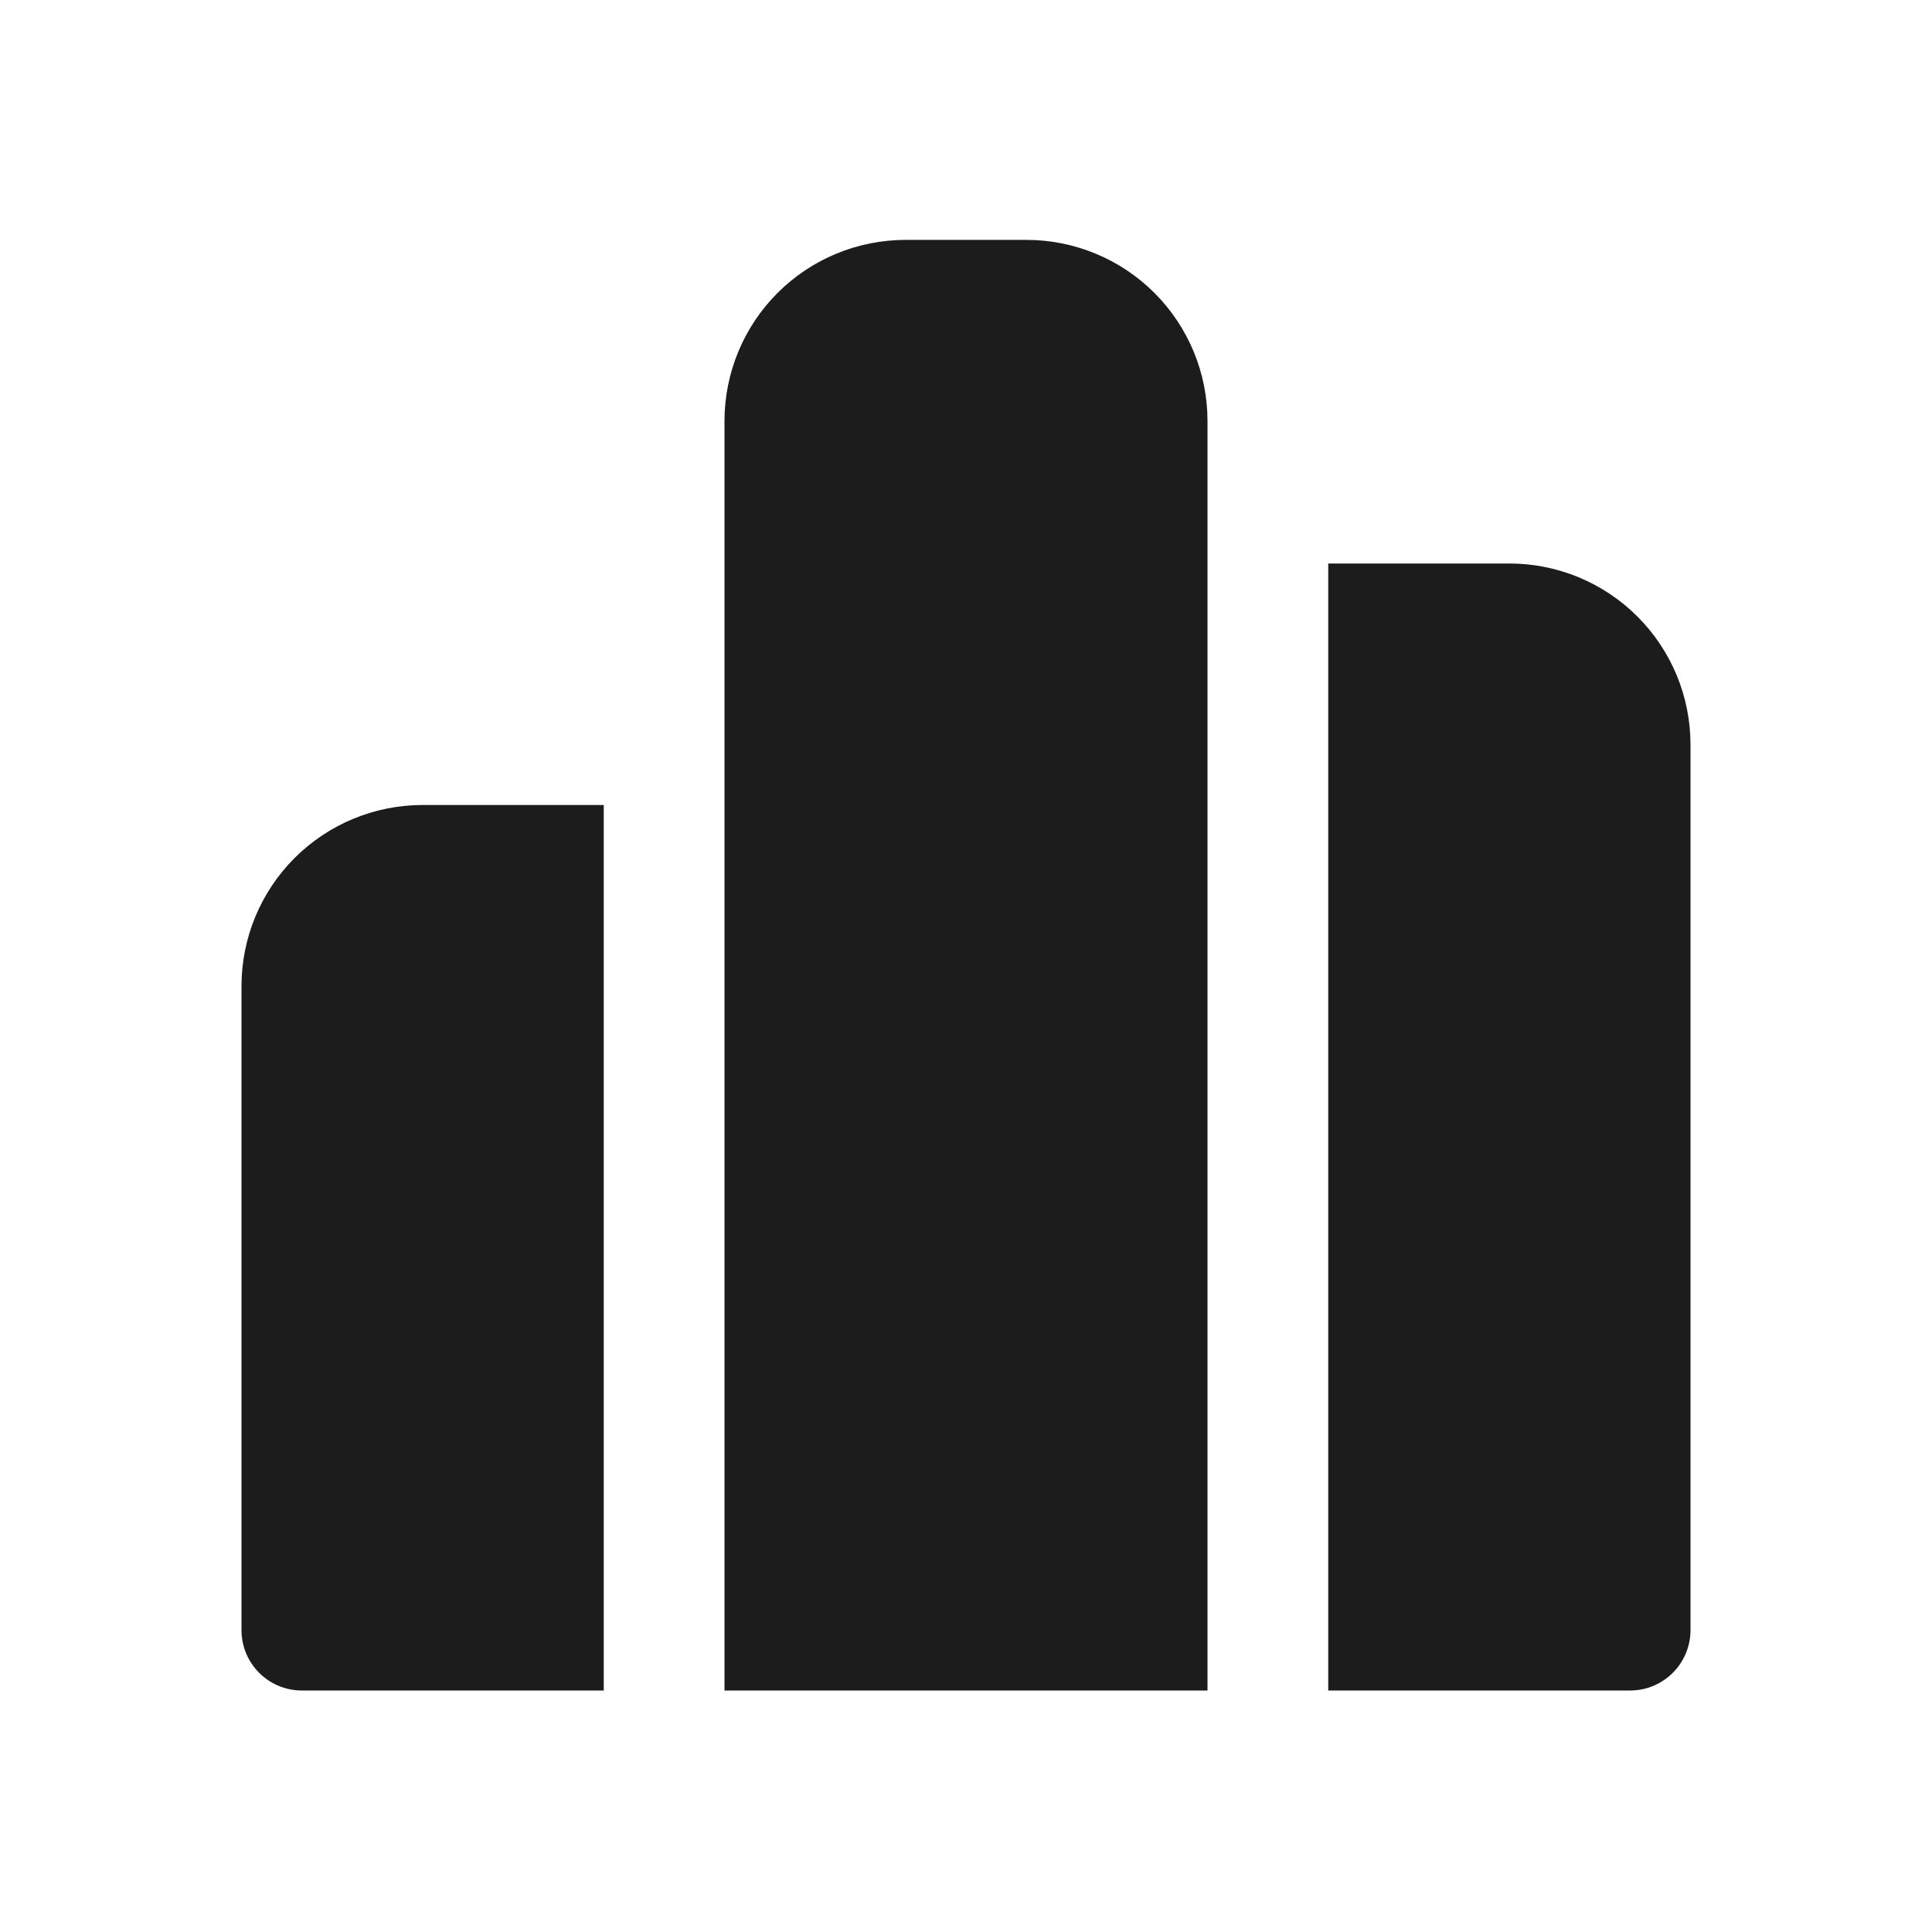
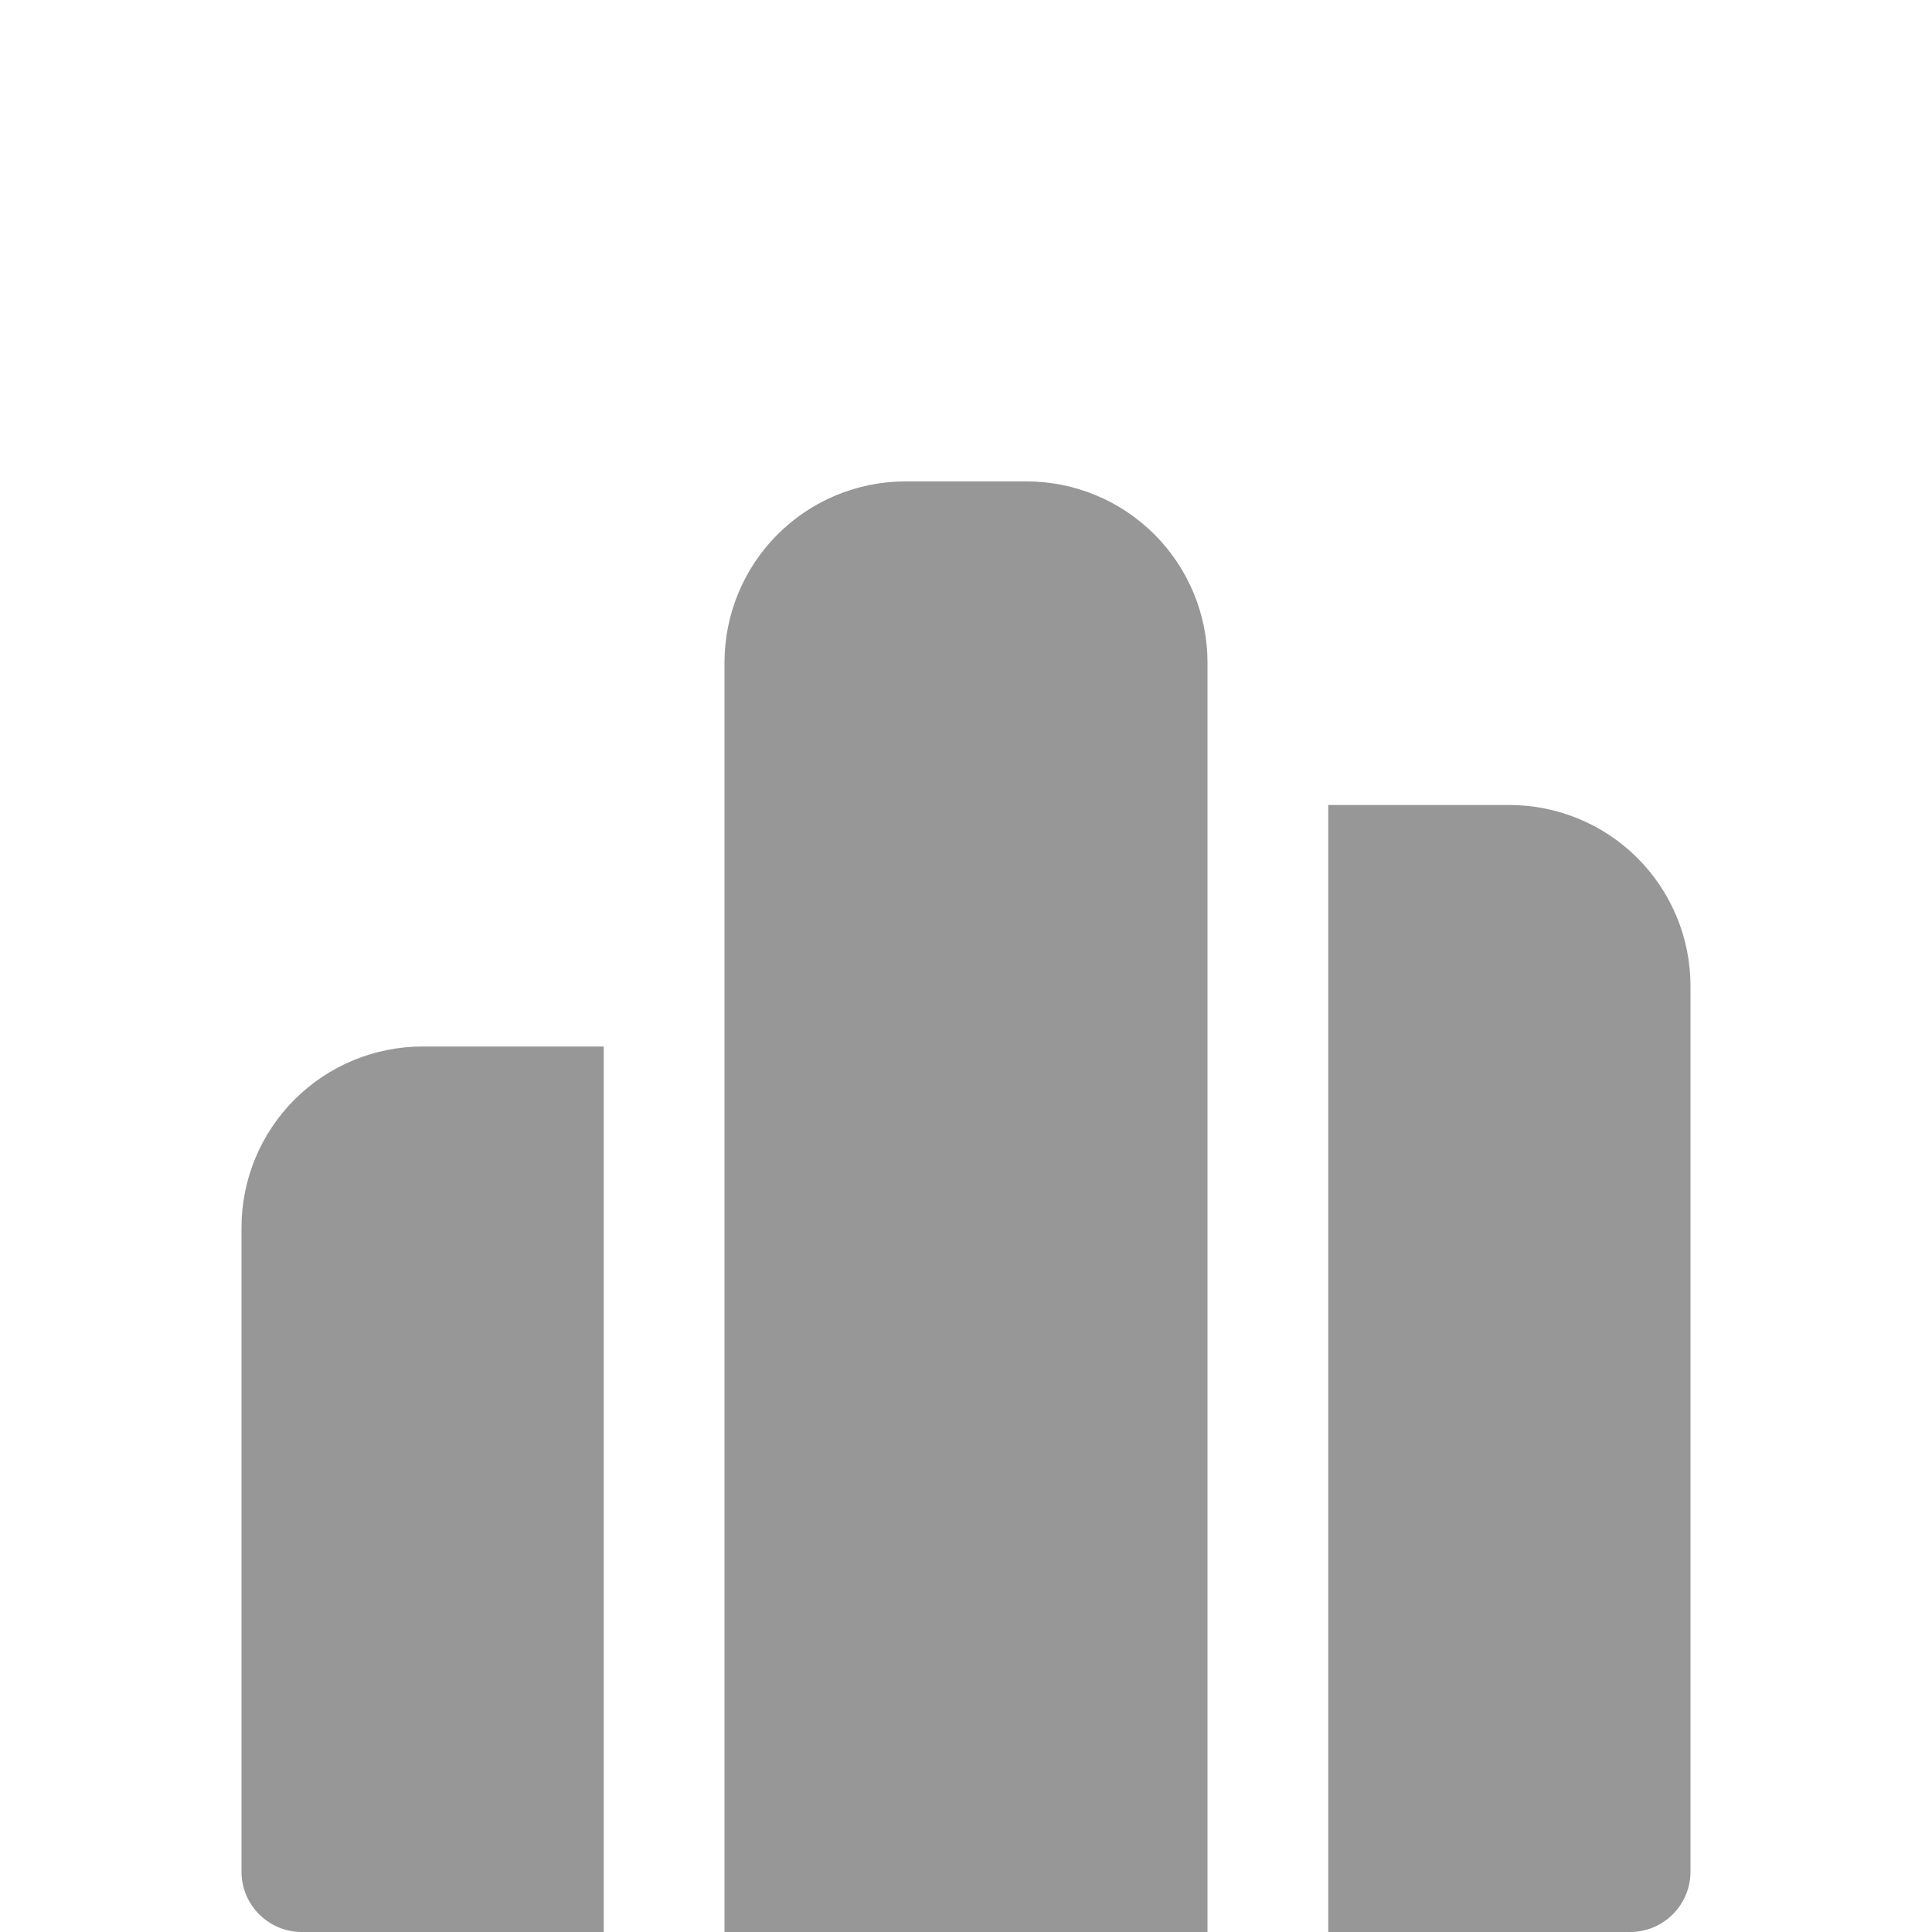
<svg xmlns="http://www.w3.org/2000/svg" width="24" height="24" viewBox="0 0 24 24" fill="none">
-   <path d="M9 5.23C9 4.633 9.237 4.061 9.659 3.639C10.081 3.217 10.653 2.98 11.25 2.98H12.75C13.347 2.98 13.919 3.217 14.341 3.639C14.763 4.061 15 4.633 15 5.23V21H9V5.23ZM7.5 10H5.25C4.653 10 4.081 10.237 3.659 10.659C3.237 11.081 3 11.653 3 12.25V20.25C3 20.665 3.336 21 3.75 21H7.5V10ZM16.5 21H20.25C20.449 21 20.64 20.921 20.78 20.78C20.921 20.64 21 20.449 21 20.25V9.25C21 8.653 20.763 8.081 20.341 7.659C19.919 7.237 19.347 7 18.75 7H16.5V21Z" fill="#1C1C1C" />
+   <path d="M21 13.23C21 12.633 21.237 12.061 21.659 11.639C22.081 11.217 22.653 10.98 23.25 10.98H24.75C25.347 10.98 25.919 11.217 26.341 11.639C26.763 12.061 27 12.633 27 13.23V29H21V13.23ZM19.5 18H17.25C16.653 18 16.081 18.237 15.659 18.659C15.237 19.081 15 19.653 15 20.25V28.25C15 28.665 15.336 29 15.75 29H19.5V18ZM28.5 29H32.25C32.449 29 32.64 28.921 32.78 28.78C32.921 28.64 33 28.449 33 28.25V17.25C33 16.653 32.763 16.081 32.341 15.659C31.919 15.237 31.347 15 30.75 15H28.5V29Z" fill="#979797" transform="translate(-12 -5)" />
</svg>
